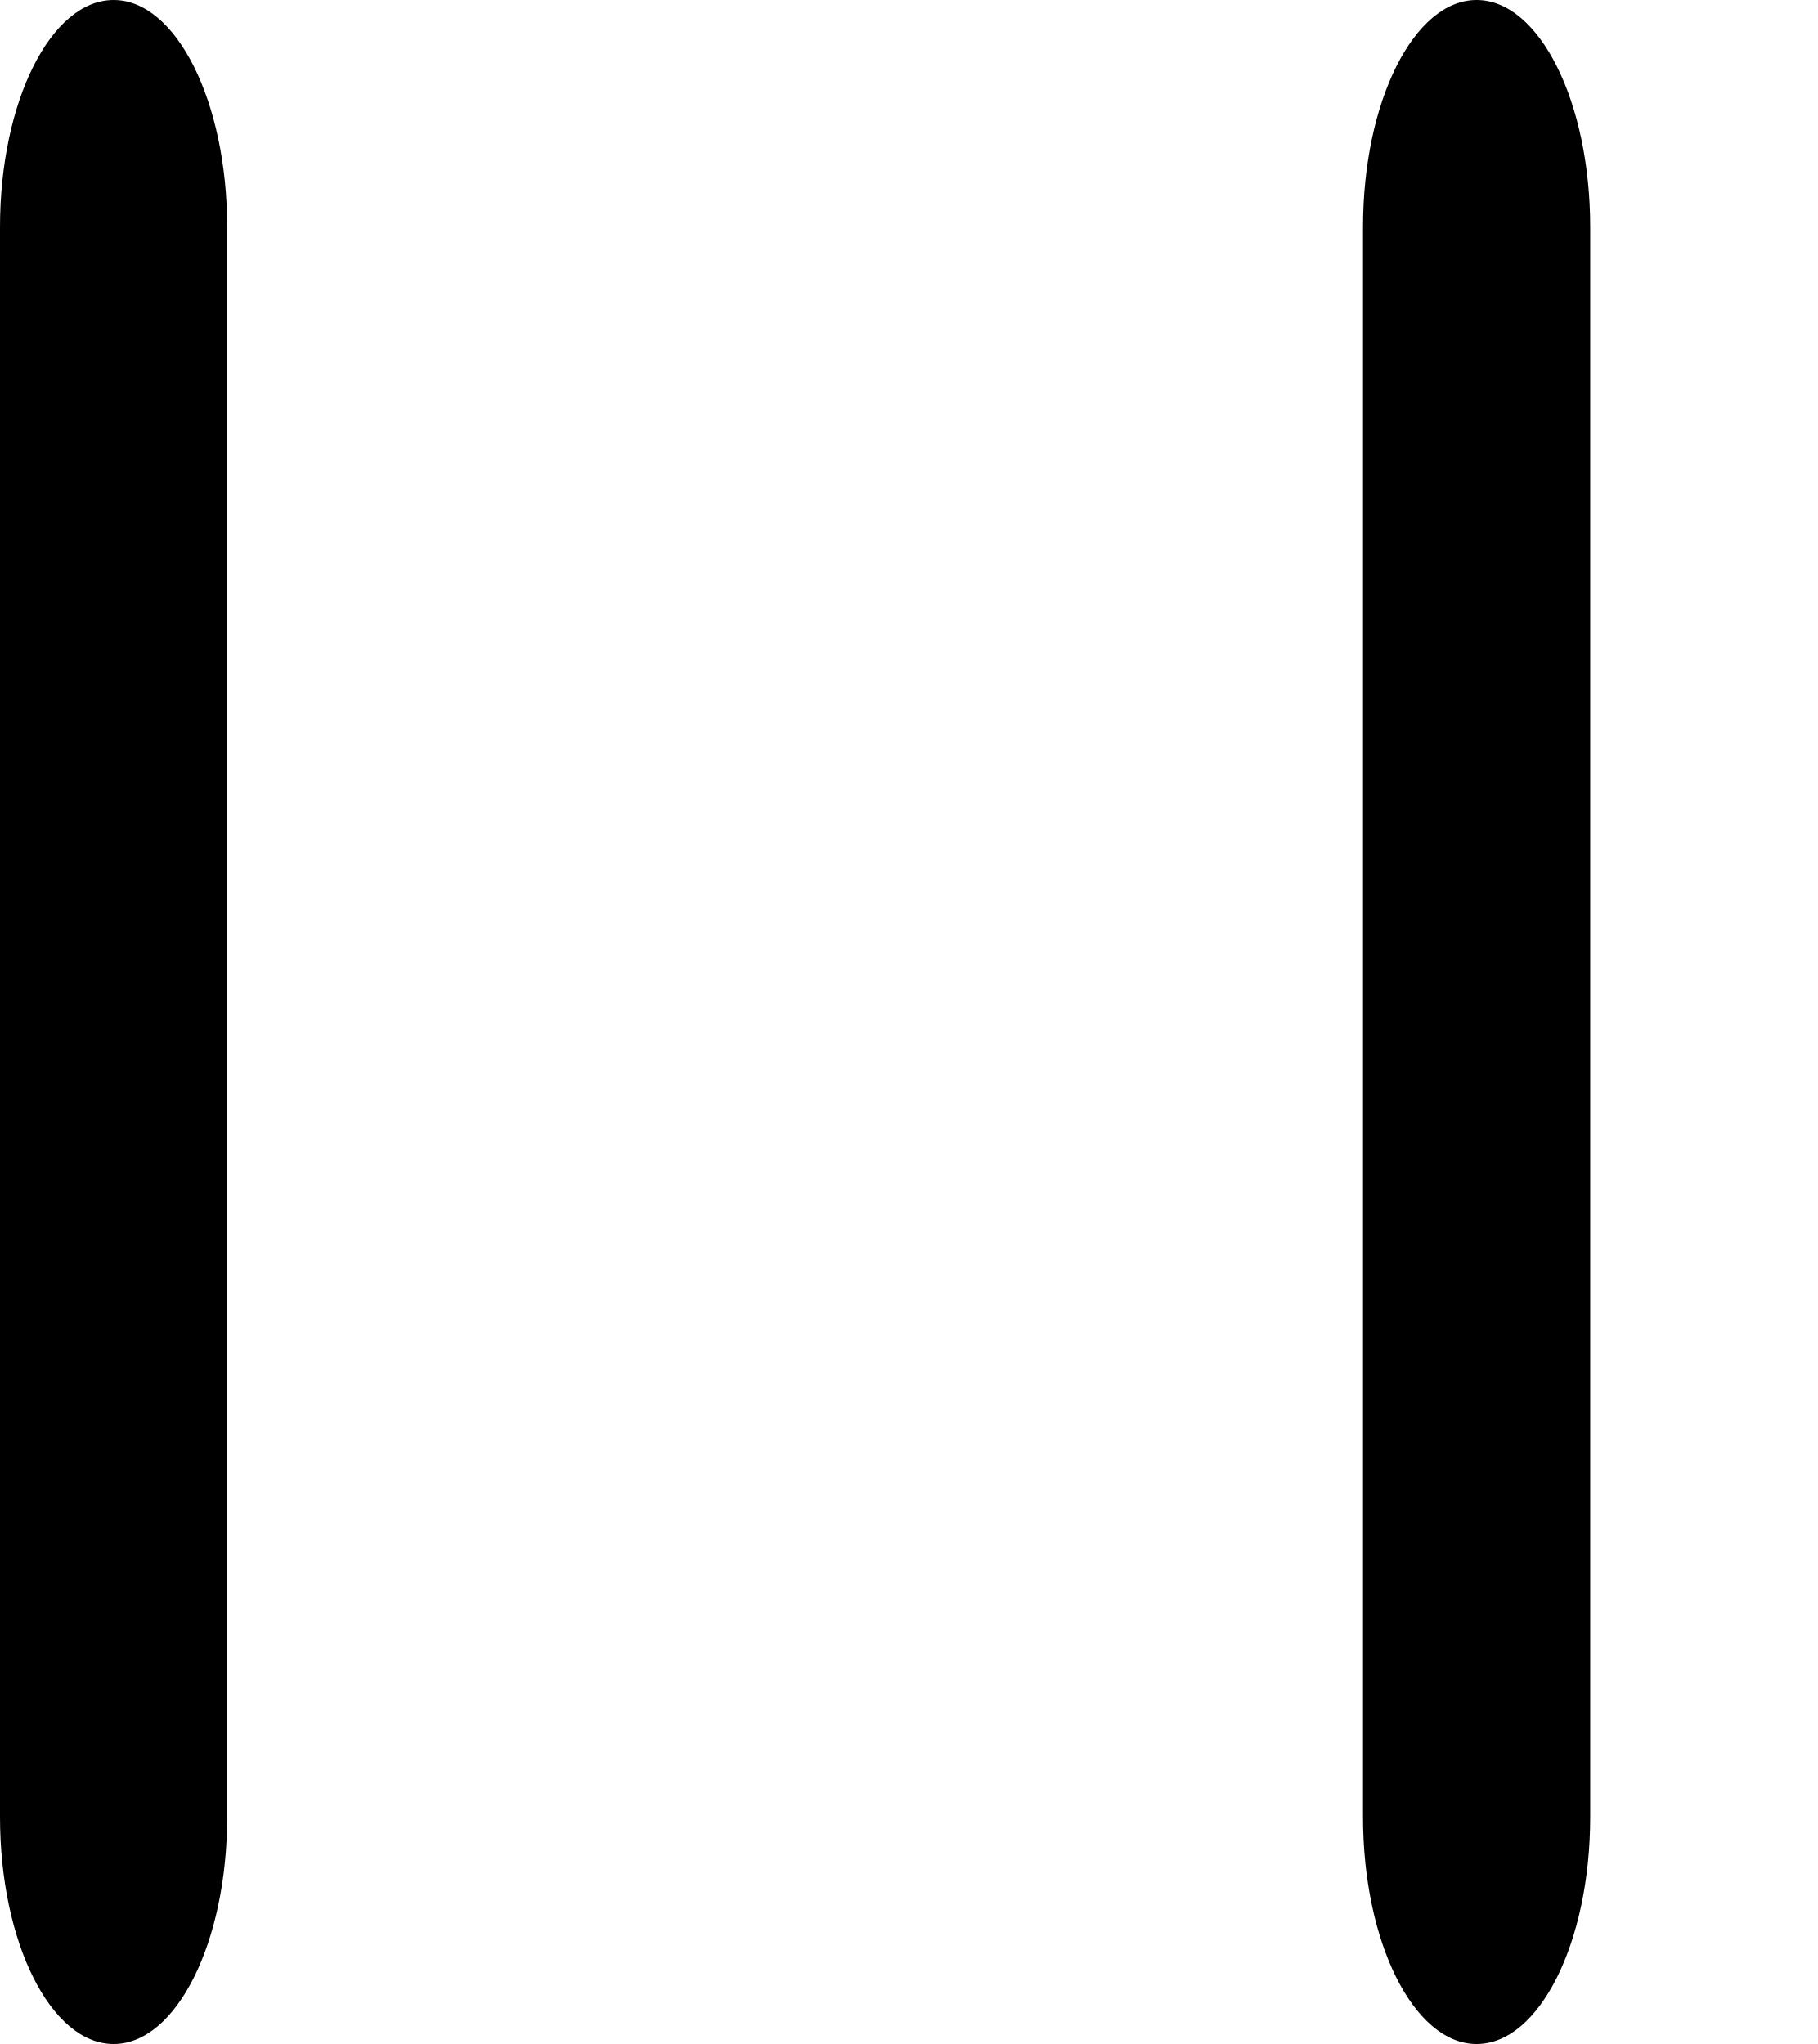
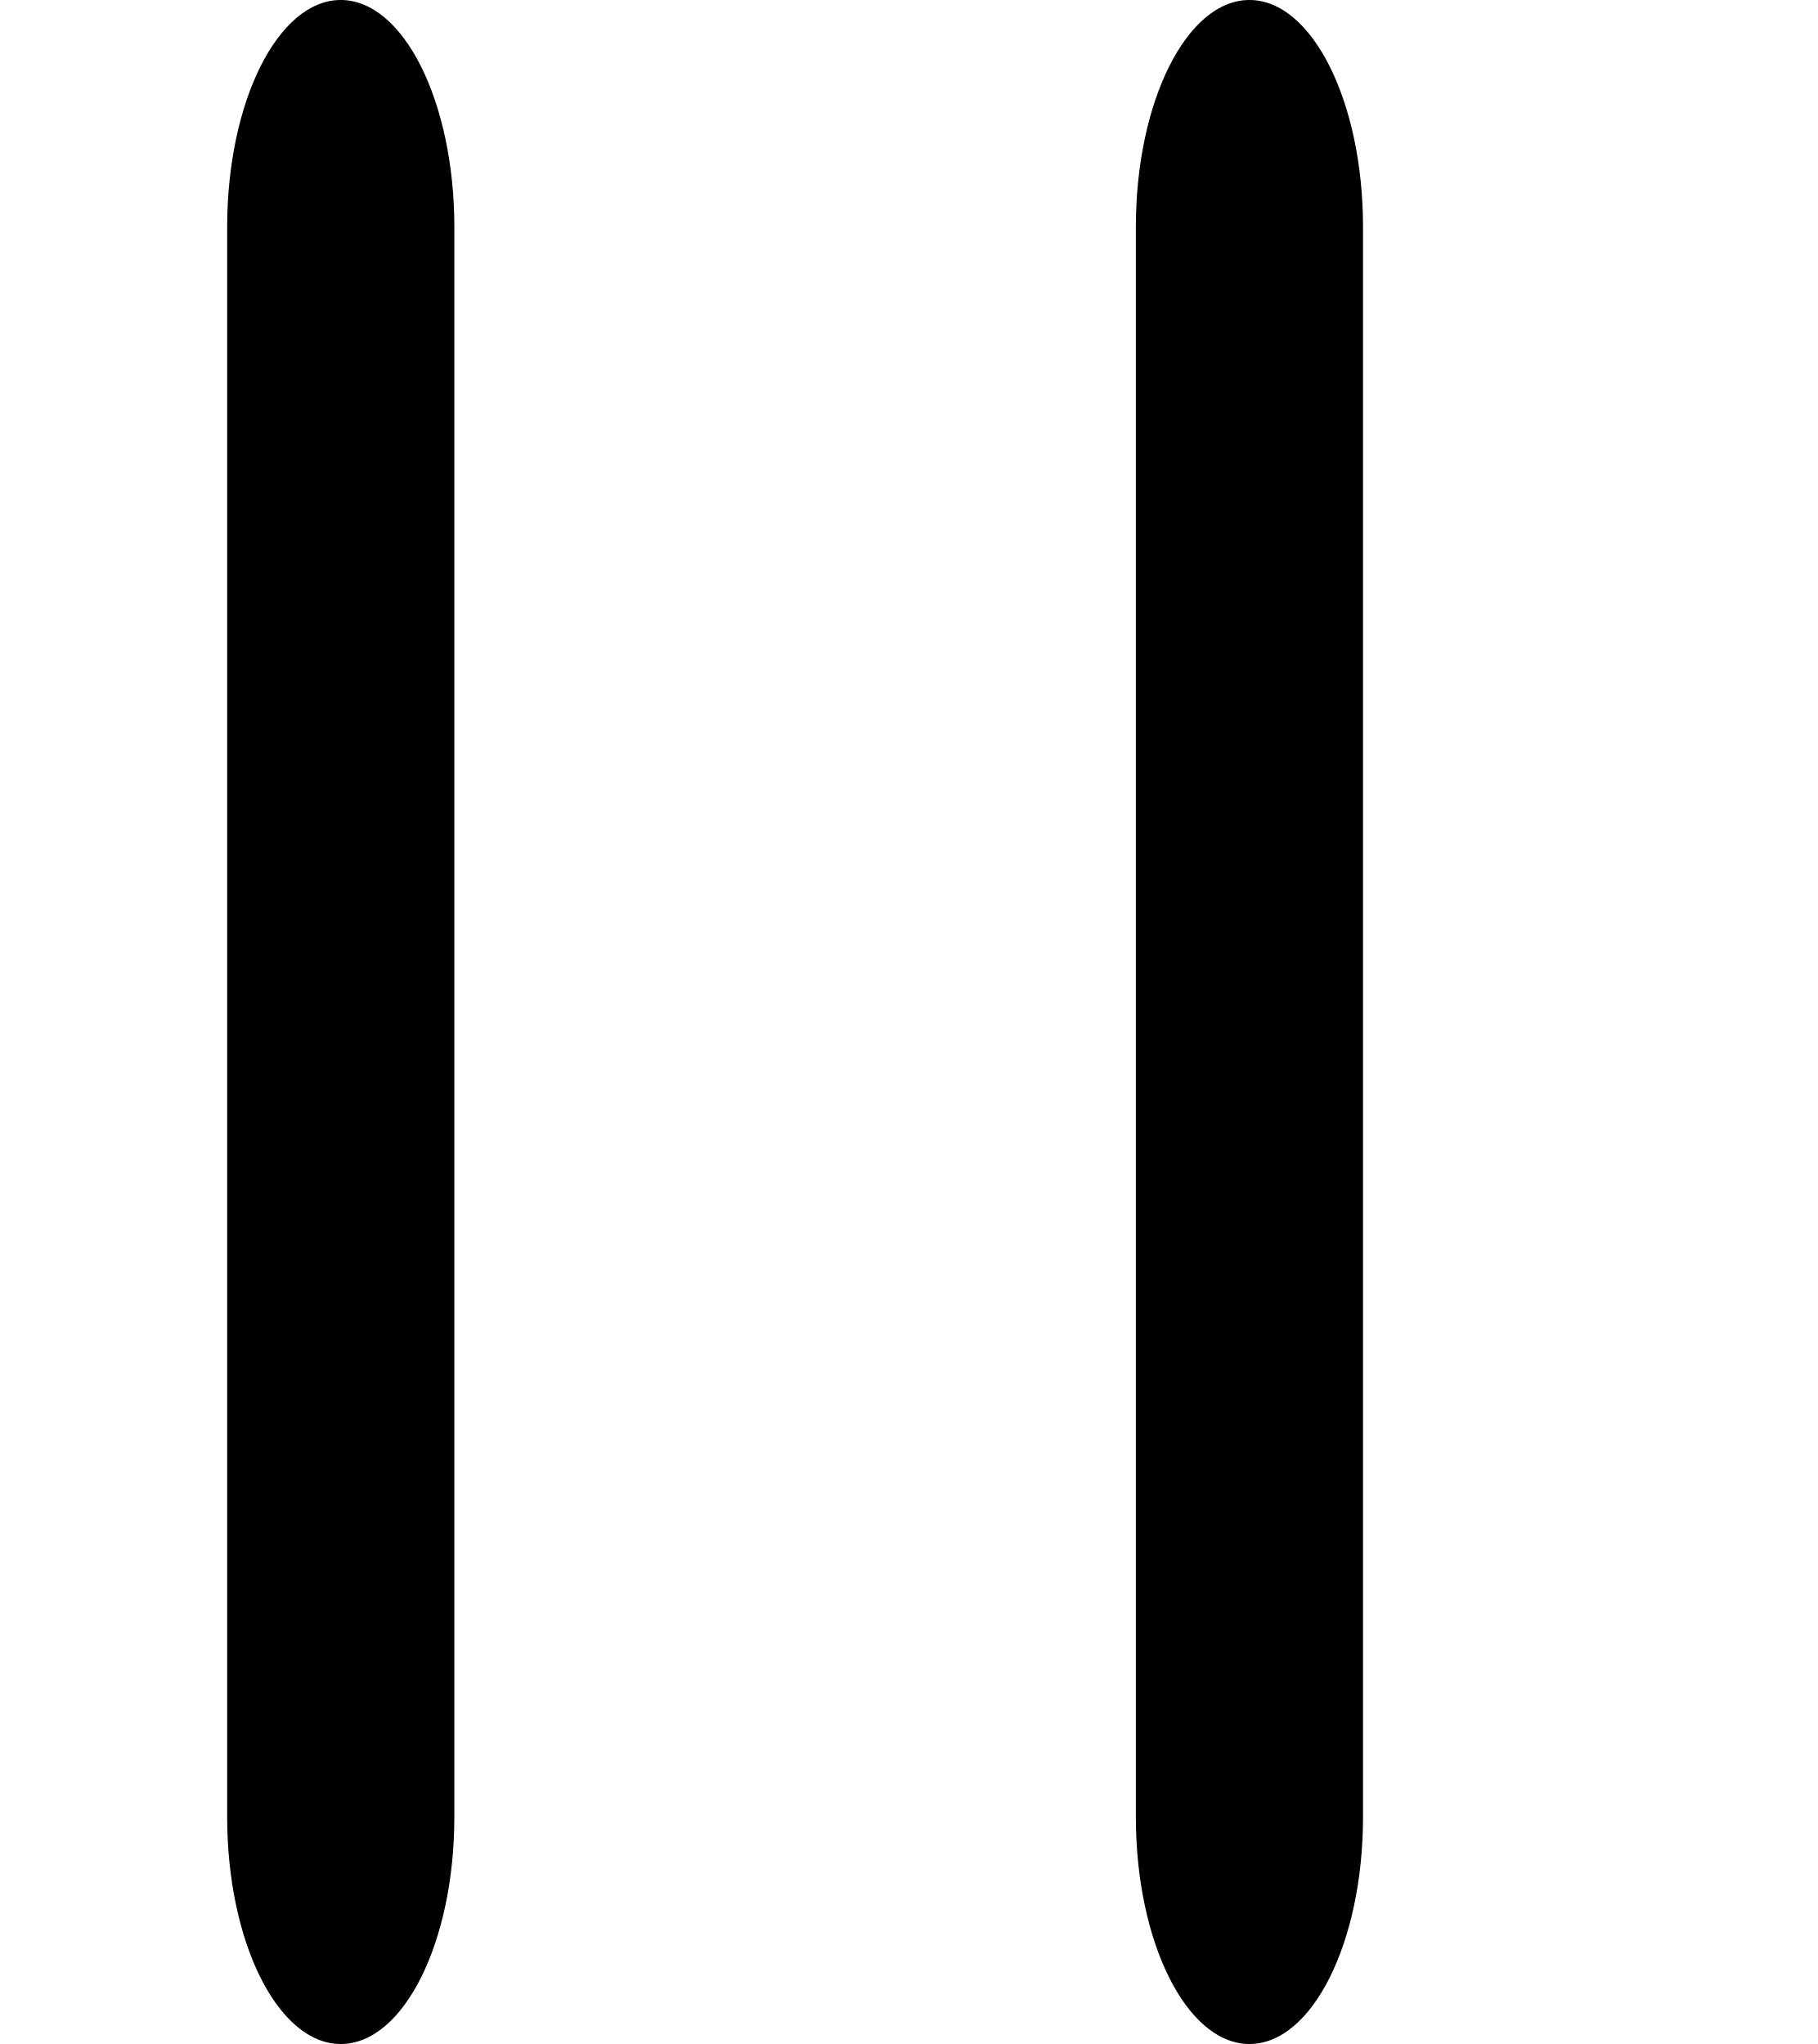
<svg xmlns="http://www.w3.org/2000/svg" width="8" height="9" viewBox="0 0 8 9">
  <g id="Group_29" data-name="Group 29" transform="translate(-1056 -989)">
-     <rect id="Rectangle_90" data-name="Rectangle 90" width="1" height="9" rx="1" transform="translate(1056 989)" fill="currentColor" />
-     <rect id="Rectangle_94" data-name="Rectangle 94" width="1" height="9" rx="1" transform="translate(1062 989)" fill="currentColor" />
+     <rect id="Rectangle_90" data-name="Rectangle 90" width="1" height="9" rx="1" transform="translate(1057 989)" fill="currentColor" />
+     <rect id="Rectangle_94" data-name="Rectangle 94" width="1" height="9" rx="1" transform="translate(1061 989)" fill="currentColor" />
  </g>
</svg>
